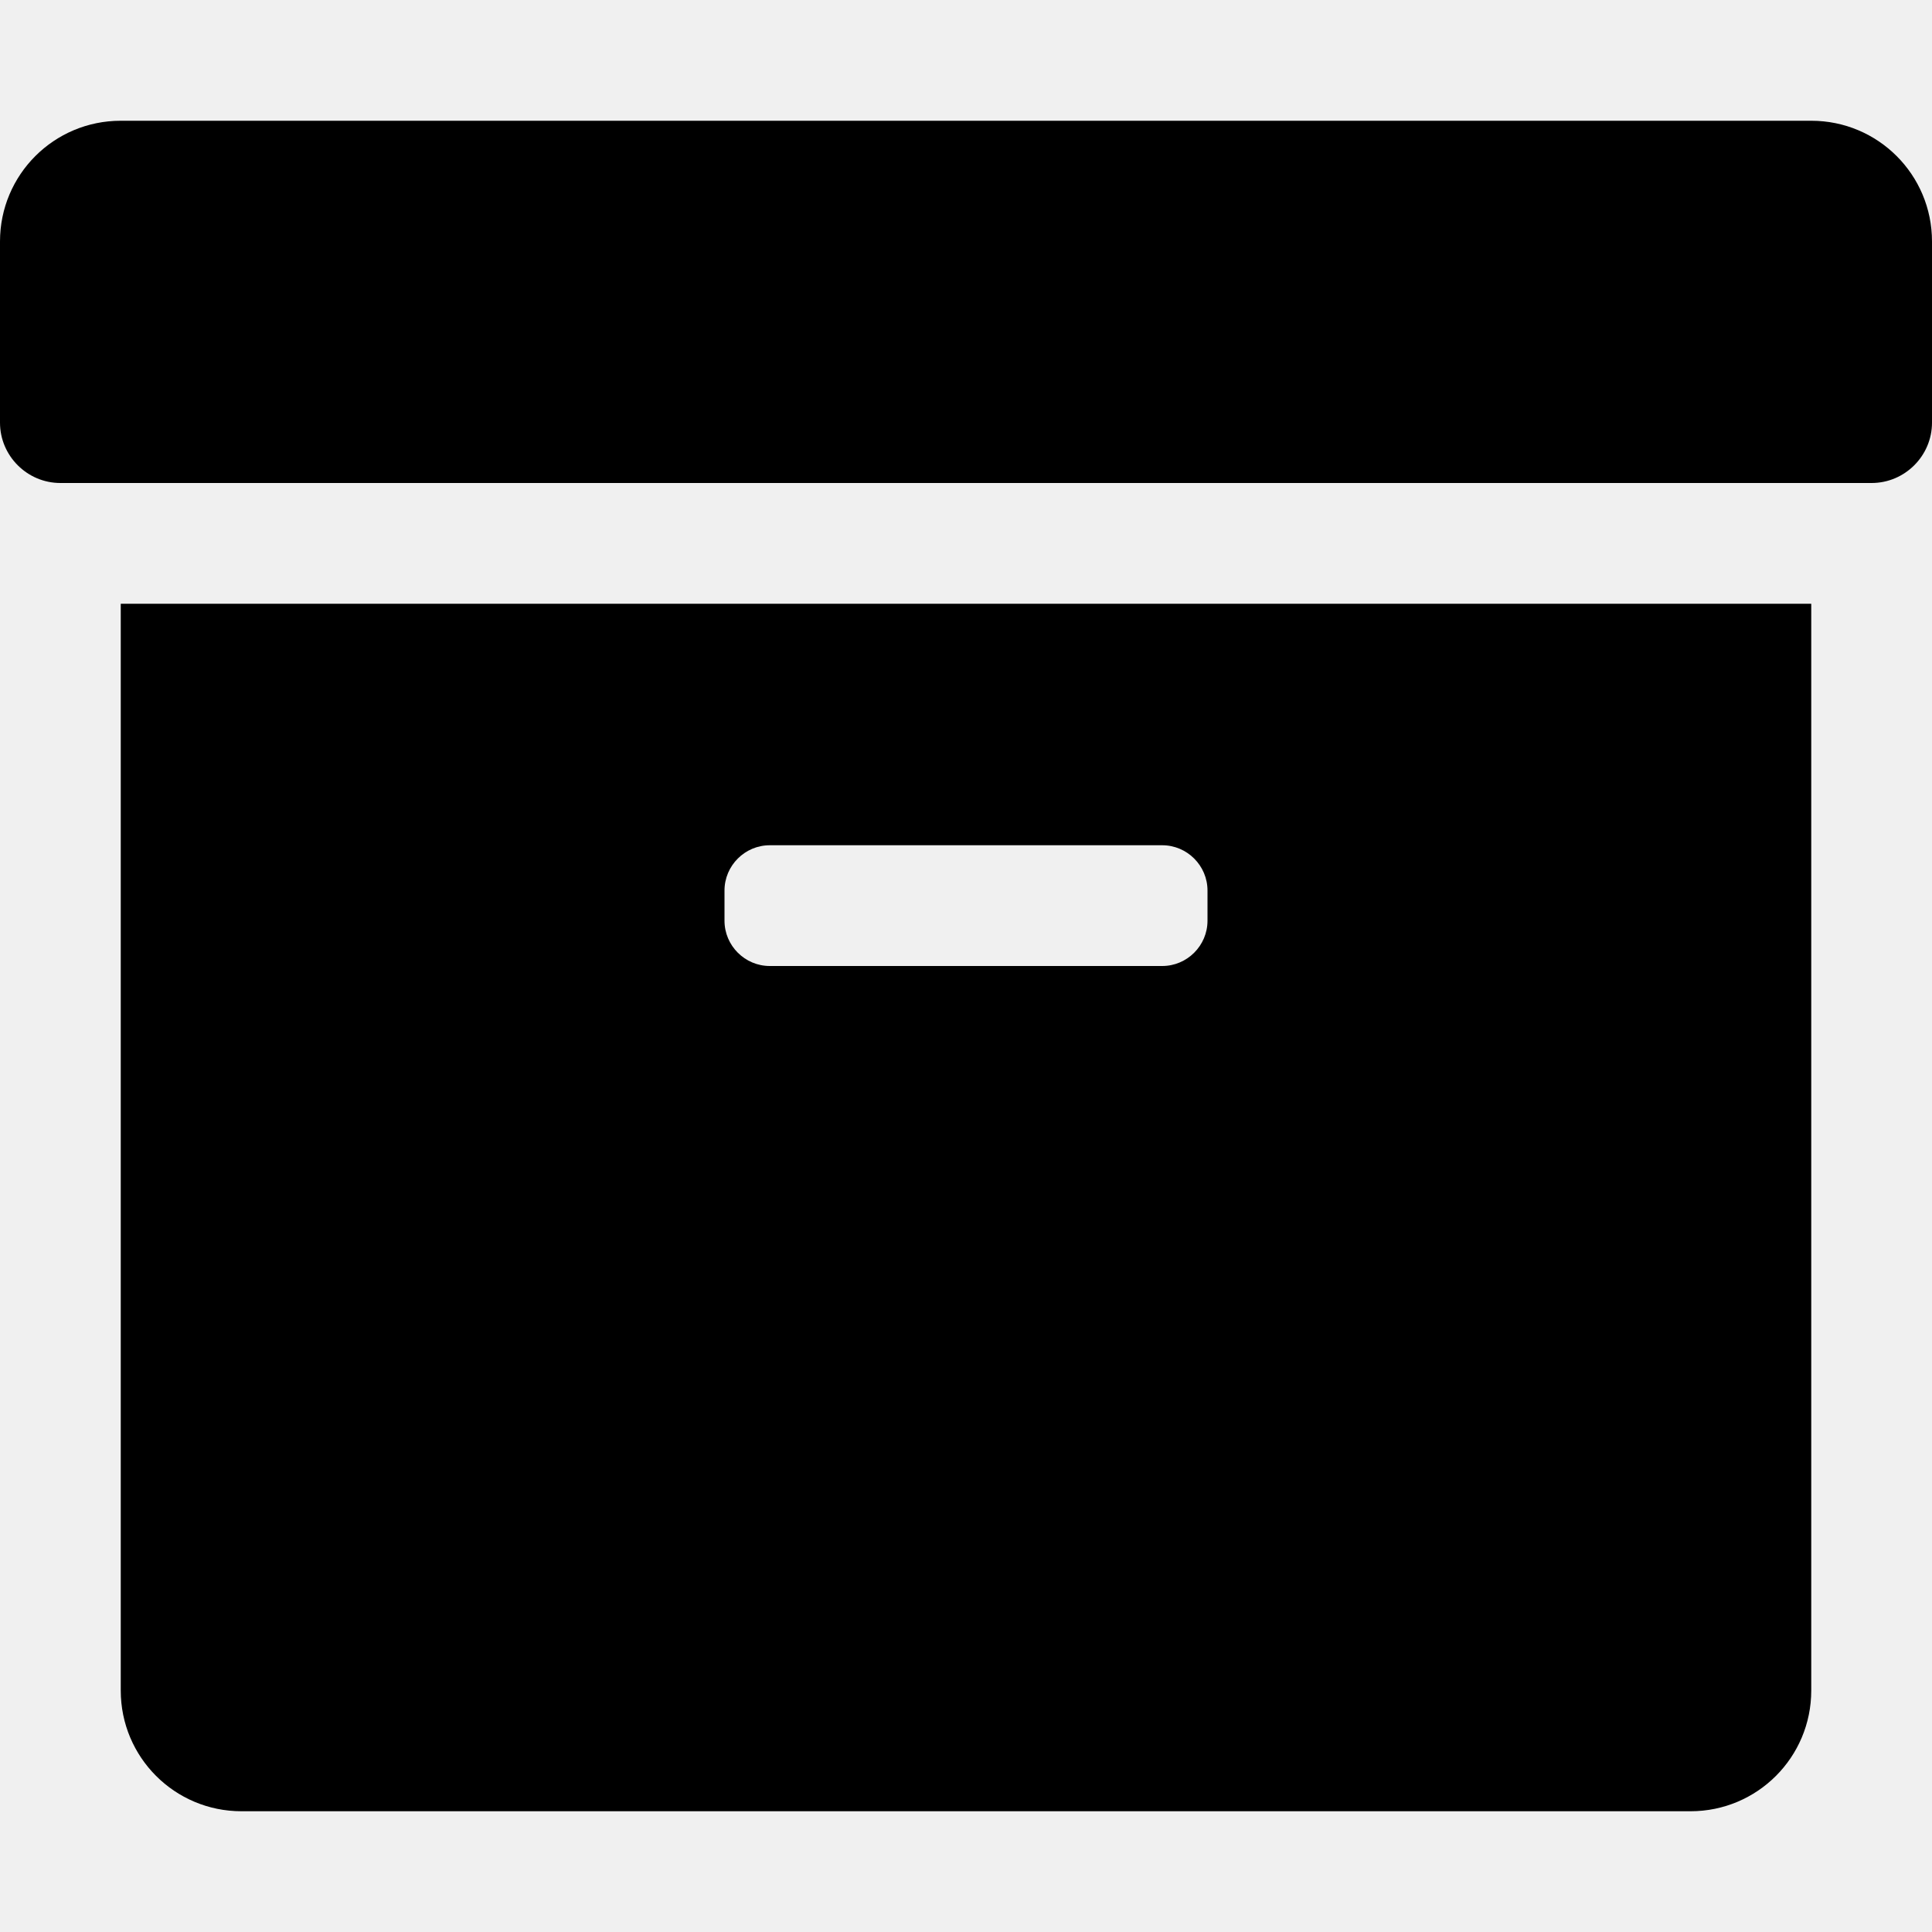
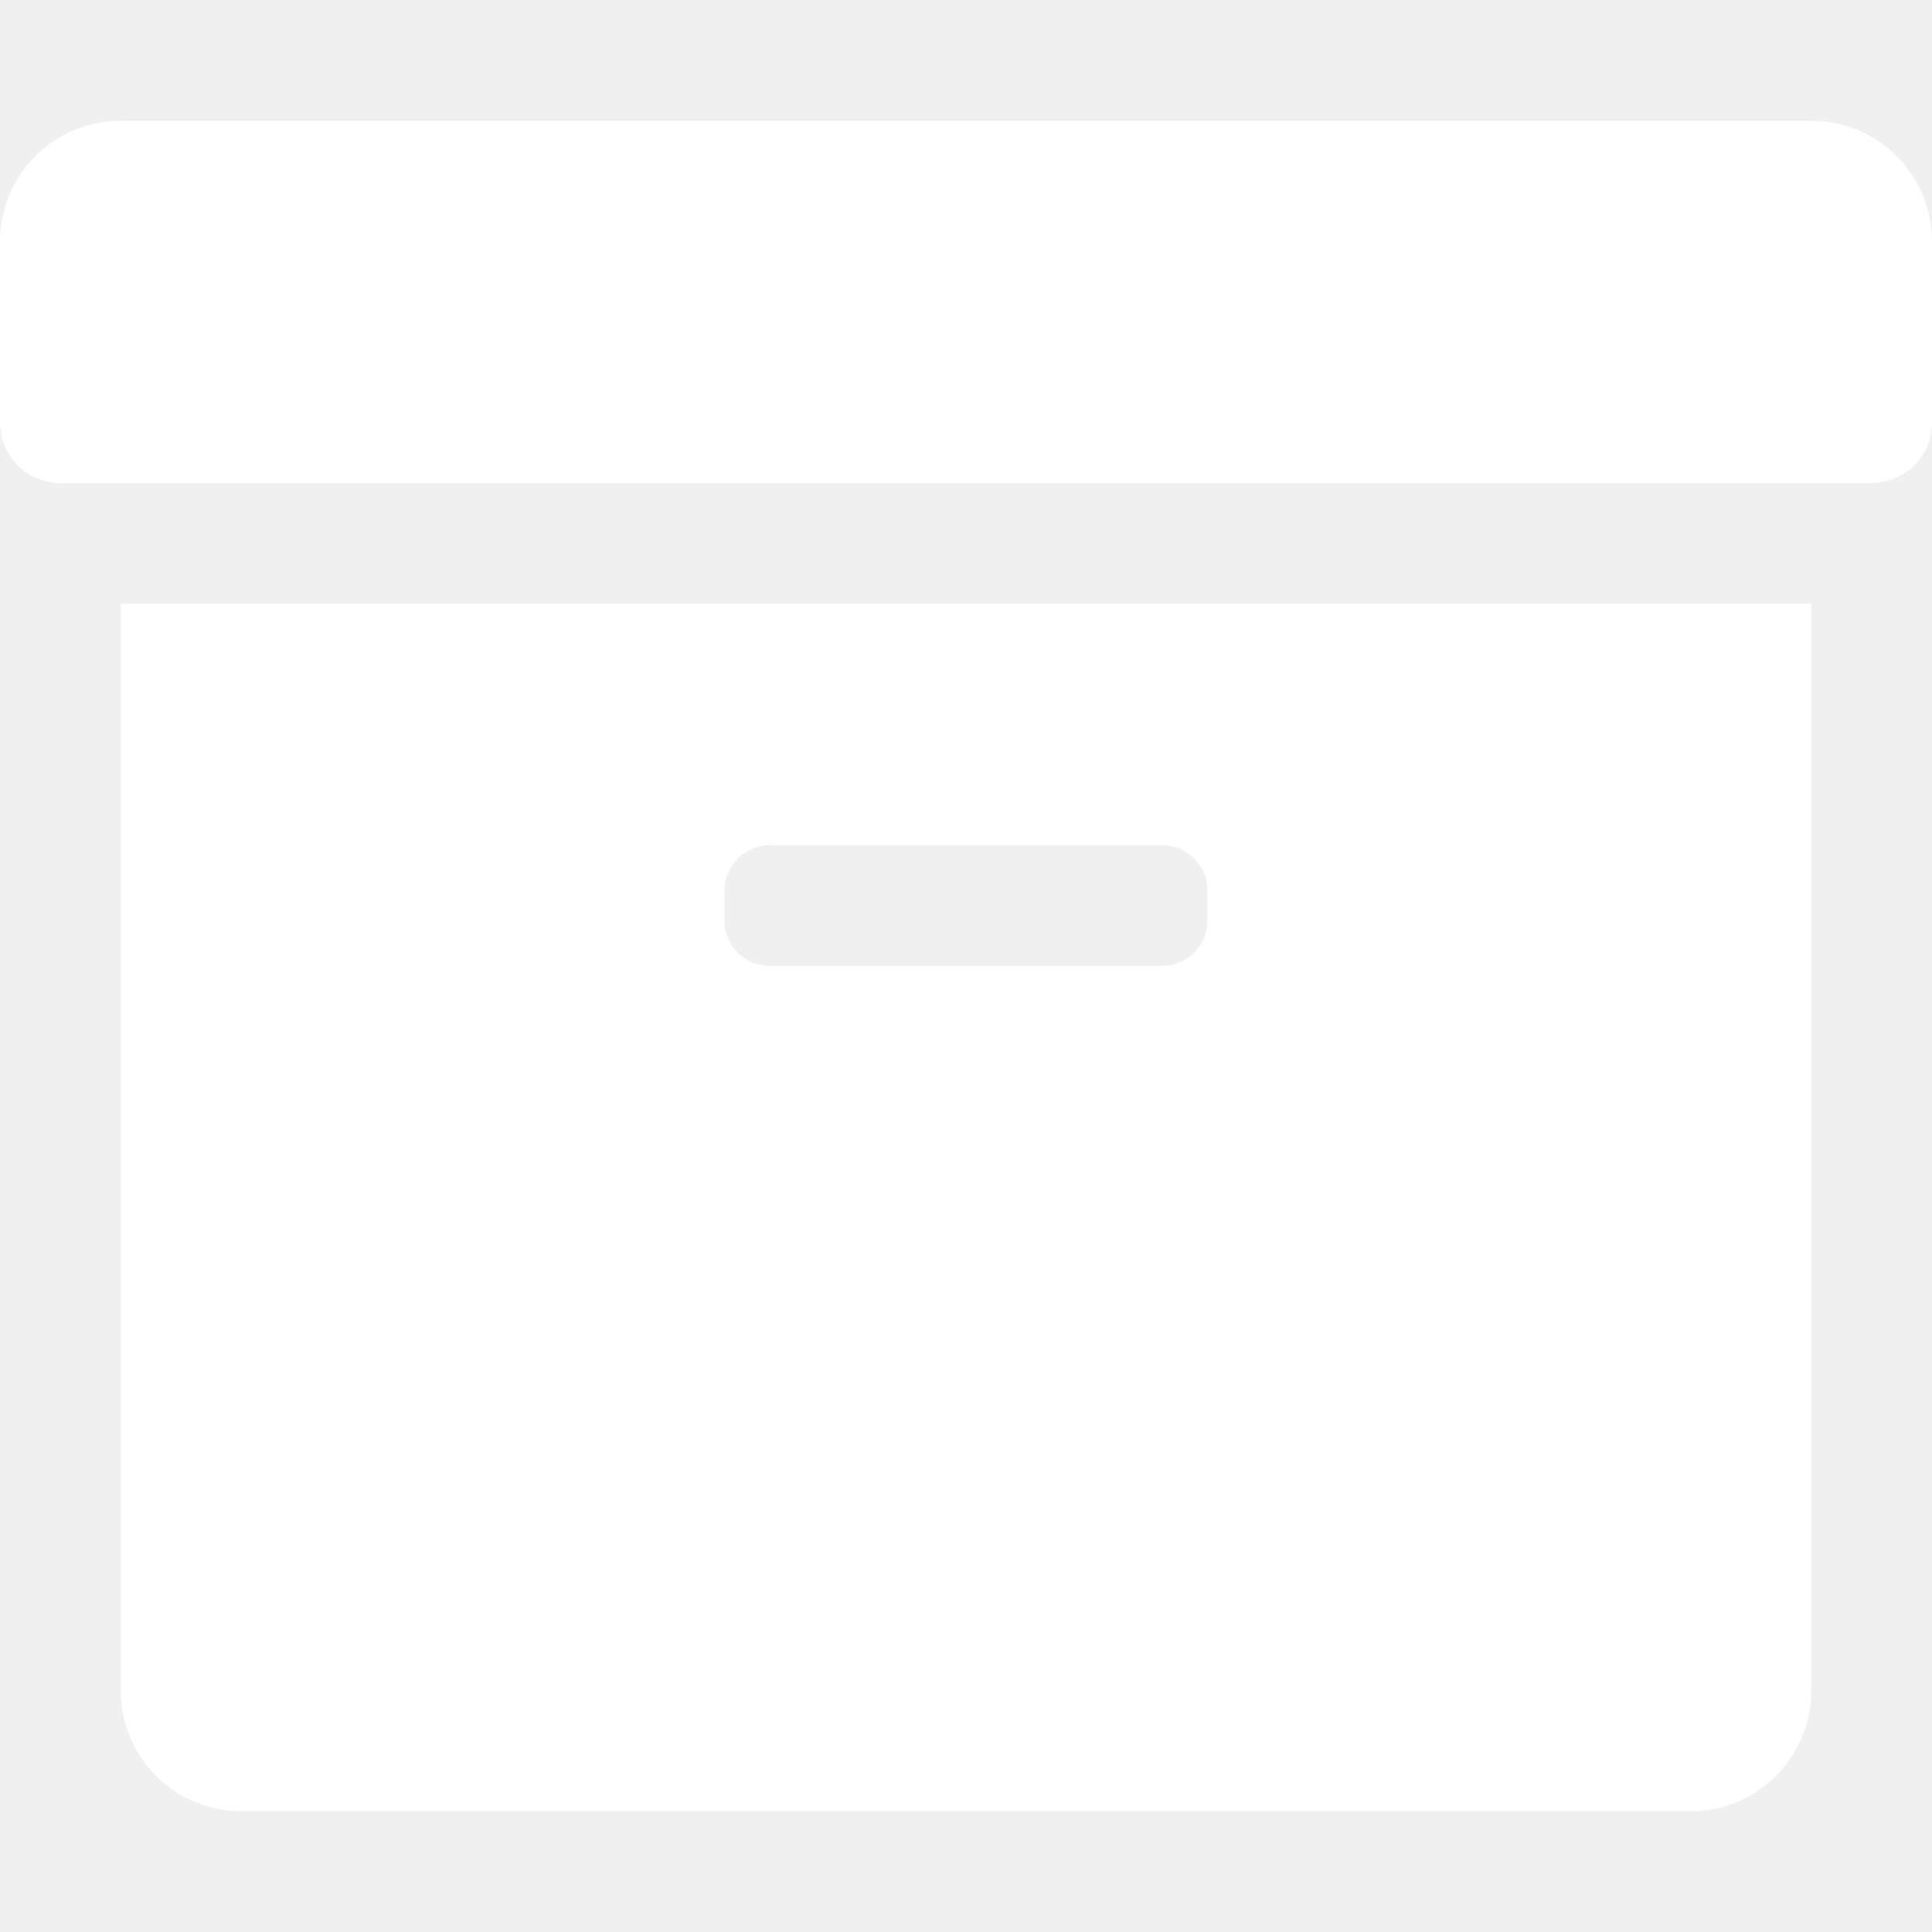
- <svg xmlns="http://www.w3.org/2000/svg" viewBox="0 0 512 512">
-   <path d="M32 448c0 17.7 14.3 32 32 32h384c17.7 0 32-14.3 32-32V160H32v288zm160-212c0-6.6 5.4-12 12-12h104c6.6 0 12 5.4 12 12v8c0 6.6-5.4 12-12 12H204c-6.6 0-12-5.4-12-12v-8zM480 32H32C14.3 32 0 46.3 0 64v48c0 8.8 7.2 16 16 16h480c8.8 0 16-7.2 16-16V64c0-17.7-14.3-32-32-32z" />
+ <svg xmlns="http://www.w3.org/2000/svg" version="1.1" id="Capa_1" x="0px" y="0px" viewBox="0 0 512 512" style="enable-background:new 0 0 512 512;" xml:space="preserve">
+   <style type="text/css">
+ 	.st0{fill:#FFFFFF;}
+ </style>
+   <path class="st0" d="M32,448c0,17.7,14.3,32,32,32h384c17.7,0,32-14.3,32-32V160H32V448z M192,236c0-6.6,5.4-12,12-12h104  c6.6,0,12,5.4,12,12v8c0,6.6-5.4,12-12,12H204c-6.6,0-12-5.4-12-12V236z M480,32H32C14.3,32,0,46.3,0,64v48c0,8.8,7.2,16,16,16h480  c8.8,0,16-7.2,16-16V64C512,46.3,497.7,32,480,32z" />
</svg>
